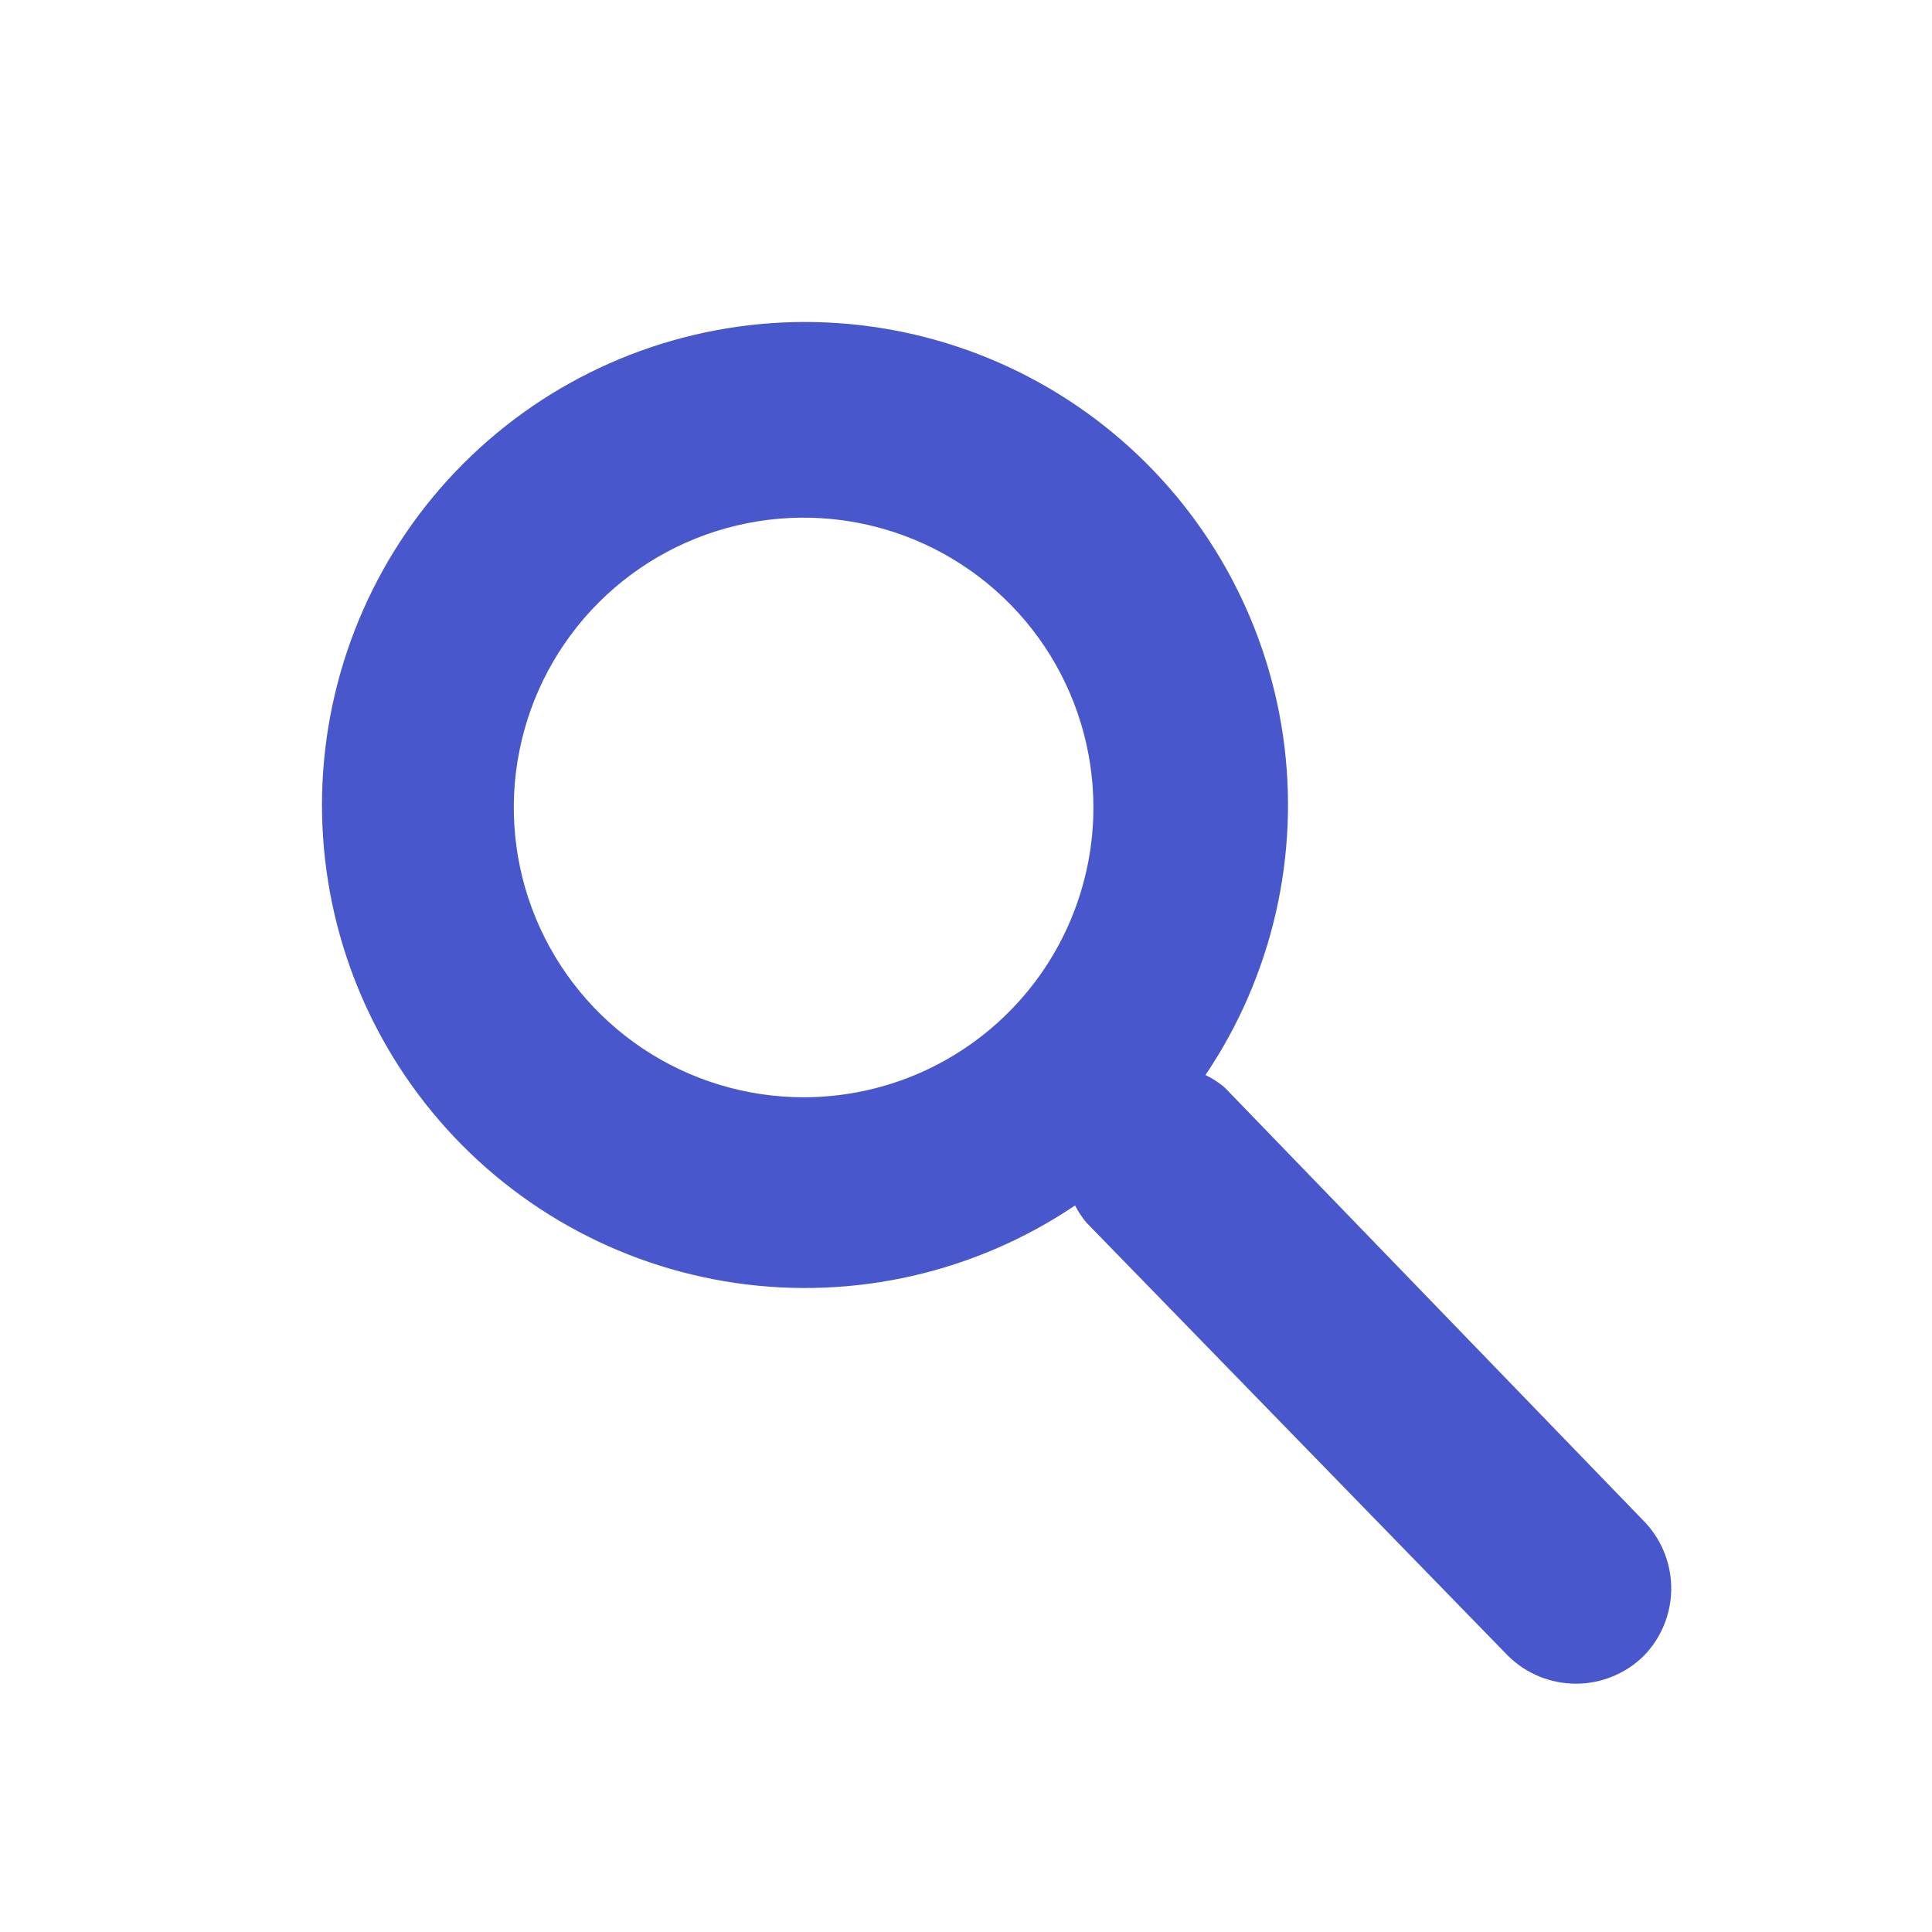
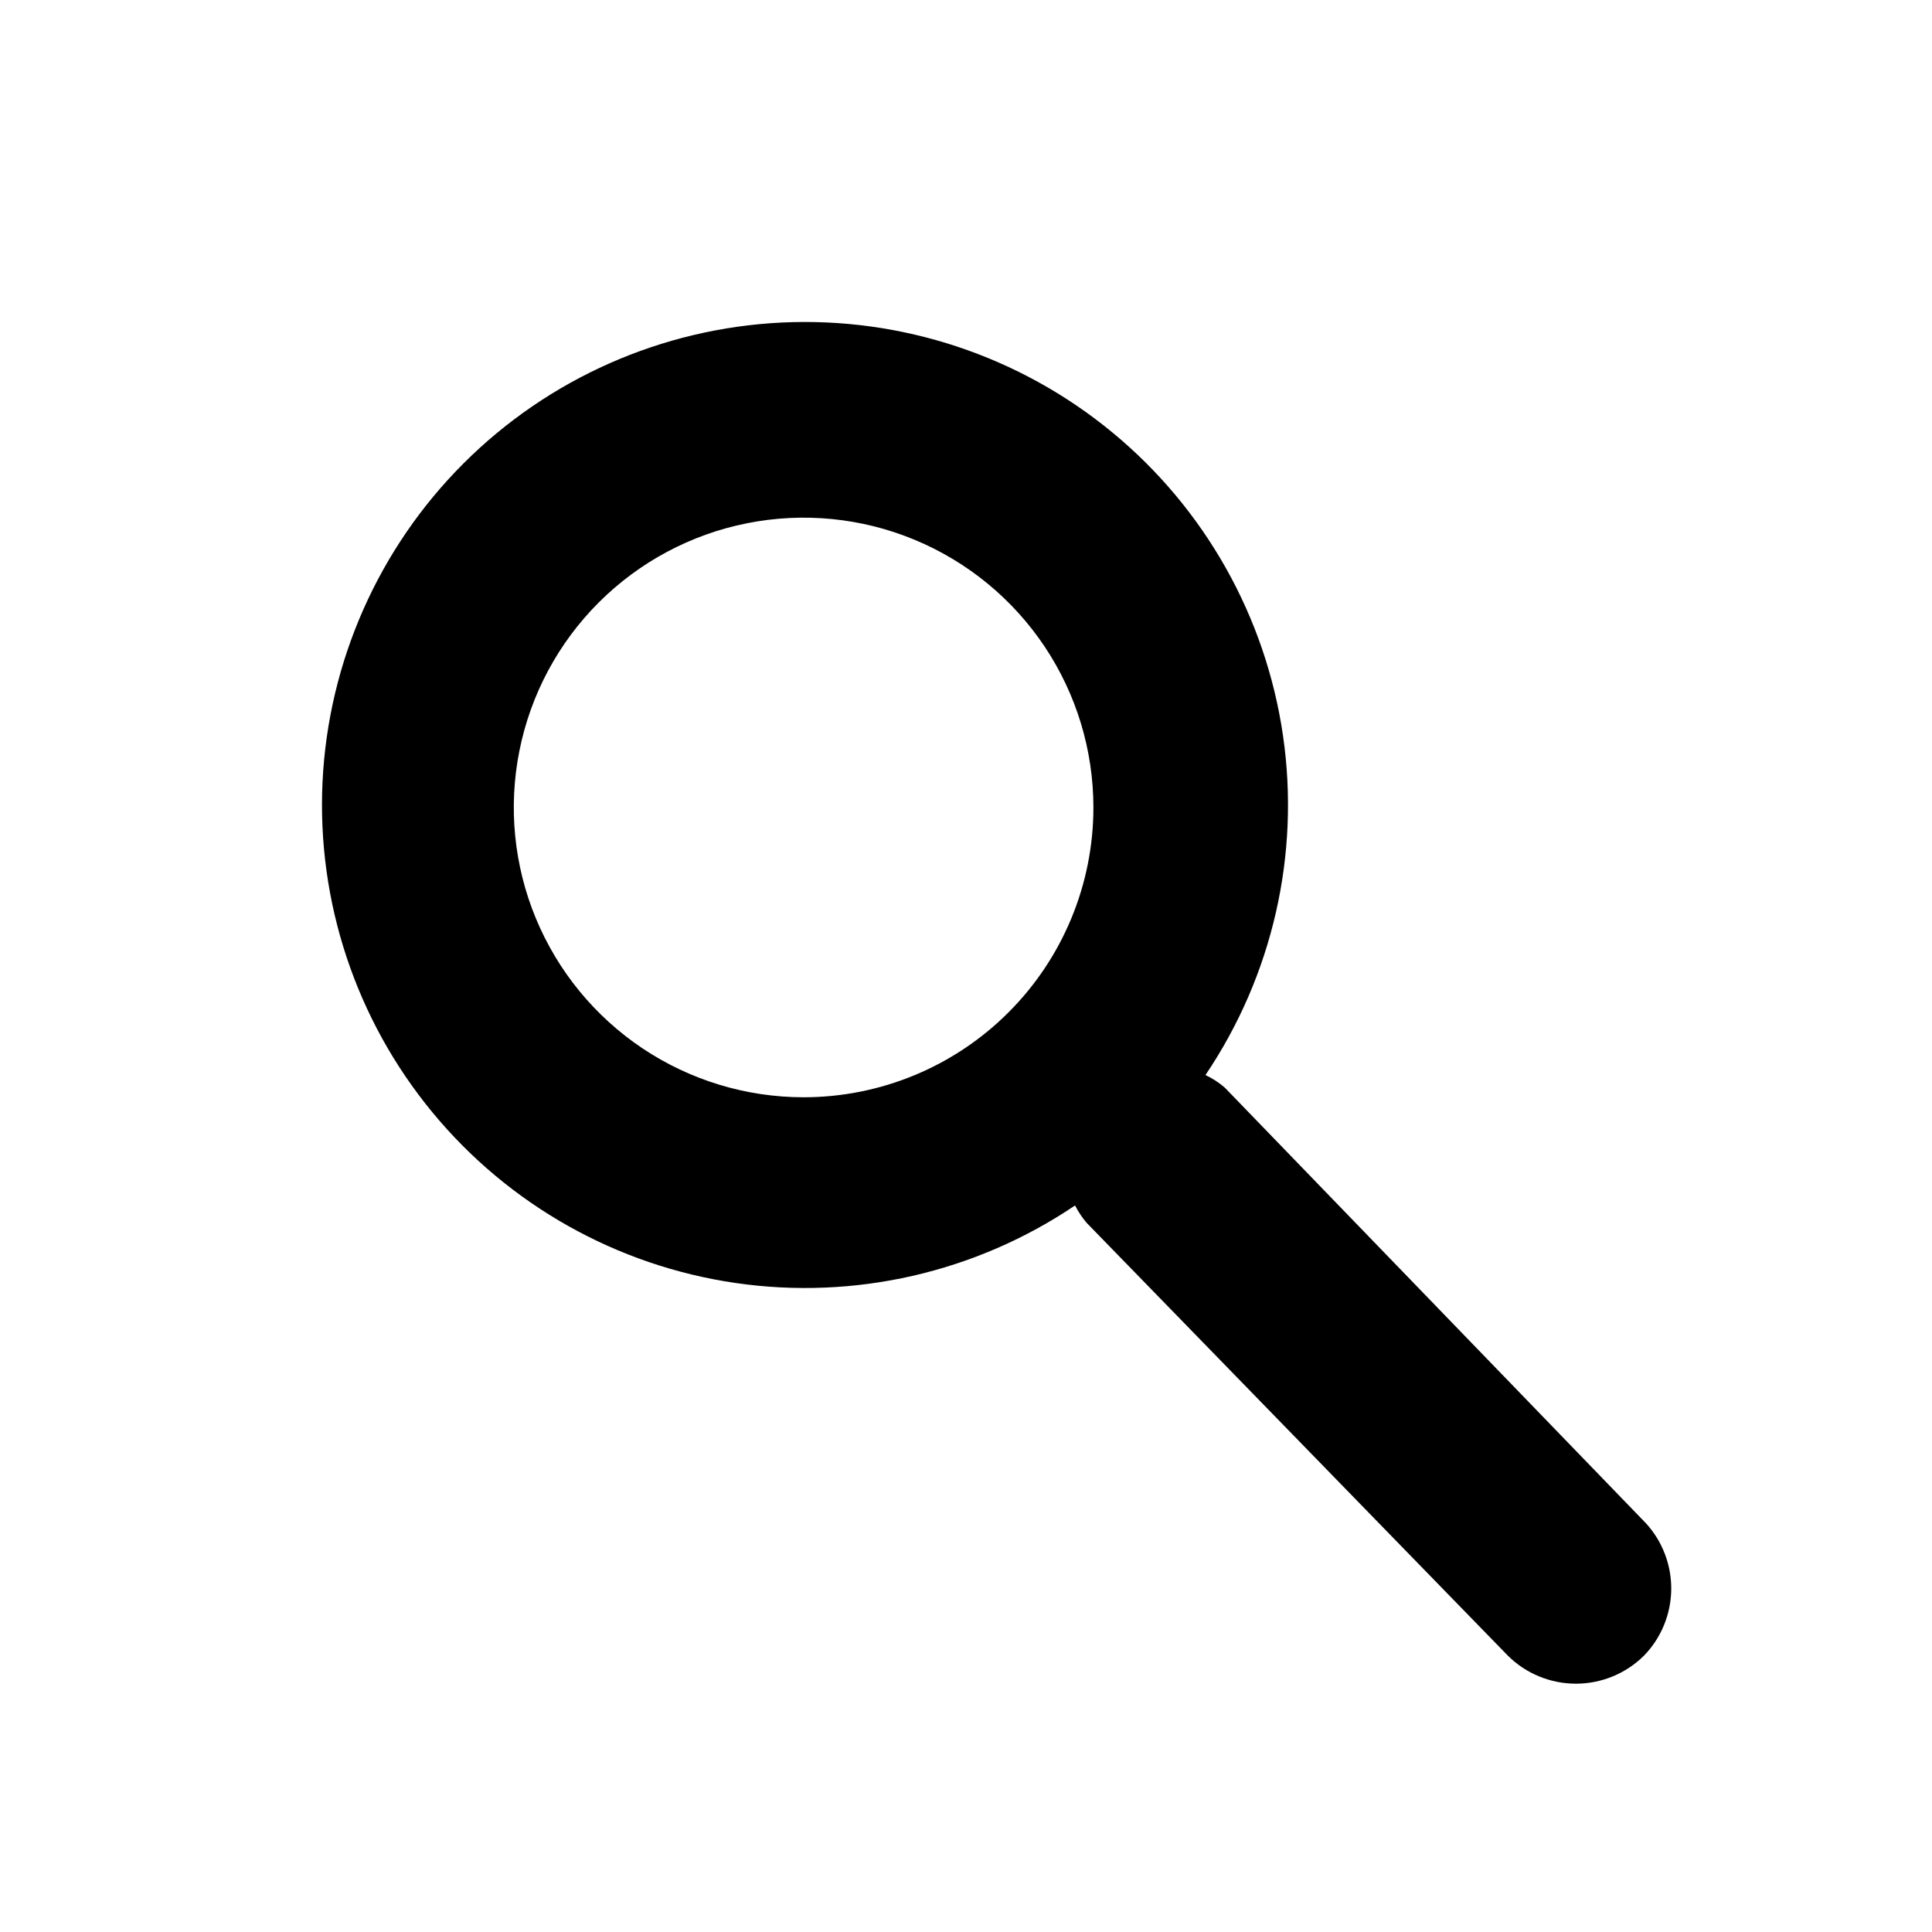
- <svg xmlns="http://www.w3.org/2000/svg" width="36" height="36" viewBox="0 0 36 36" fill="none">
-   <path d="M30.67 28.384L22.822 20.266C22.713 20.172 22.592 20.093 22.462 20.032C23.713 18.177 24.228 15.922 23.907 13.708C23.585 11.493 22.451 9.478 20.724 8.055C18.998 6.632 16.803 5.903 14.568 6.01C12.333 6.118 10.218 7.054 8.636 8.636C7.054 10.218 6.118 12.333 6.01 14.568C5.903 16.803 6.632 18.998 8.055 20.724C9.478 22.451 11.493 23.585 13.708 23.907C15.922 24.228 18.177 23.713 20.032 22.462C20.091 22.578 20.164 22.687 20.248 22.786L28.096 30.85C28.433 31.185 28.889 31.373 29.365 31.373C29.84 31.373 30.297 31.185 30.634 30.85C30.953 30.521 31.134 30.082 31.141 29.624C31.147 29.166 30.979 28.722 30.67 28.384ZM14.974 20.446C13.906 20.446 12.862 20.129 11.974 19.536C11.086 18.942 10.394 18.099 9.985 17.112C9.576 16.126 9.469 15.04 9.678 13.992C9.886 12.945 10.4 11.983 11.156 11.227C11.911 10.472 12.873 9.958 13.92 9.75C14.968 9.541 16.054 9.648 17.04 10.057C18.027 10.466 18.87 11.158 19.464 12.046C20.057 12.934 20.374 13.978 20.374 15.046C20.374 16.478 19.805 17.852 18.792 18.864C17.78 19.877 16.406 20.446 14.974 20.446Z" fill="#4858CC" />
+ <svg width="36" height="36" viewBox="0 0 36 36">
+   <path d="M30.67 28.384L22.822 20.266C22.713 20.172 22.592 20.093 22.462 20.032C23.713 18.177 24.228 15.922 23.907 13.708C23.585 11.493 22.451 9.478 20.724 8.055C18.998 6.632 16.803 5.903 14.568 6.01C12.333 6.118 10.218 7.054 8.636 8.636C7.054 10.218 6.118 12.333 6.01 14.568C5.903 16.803 6.632 18.998 8.055 20.724C9.478 22.451 11.493 23.585 13.708 23.907C15.922 24.228 18.177 23.713 20.032 22.462C20.091 22.578 20.164 22.687 20.248 22.786L28.096 30.85C28.433 31.185 28.889 31.373 29.365 31.373C29.84 31.373 30.297 31.185 30.634 30.85C30.953 30.521 31.134 30.082 31.141 29.624C31.147 29.166 30.979 28.722 30.67 28.384ZM14.974 20.446C13.906 20.446 12.862 20.129 11.974 19.536C11.086 18.942 10.394 18.099 9.985 17.112C9.576 16.126 9.469 15.04 9.678 13.992C9.886 12.945 10.4 11.983 11.156 11.227C11.911 10.472 12.873 9.958 13.92 9.75C14.968 9.541 16.054 9.648 17.04 10.057C18.027 10.466 18.87 11.158 19.464 12.046C20.057 12.934 20.374 13.978 20.374 15.046C20.374 16.478 19.805 17.852 18.792 18.864C17.78 19.877 16.406 20.446 14.974 20.446Z" />
</svg>
